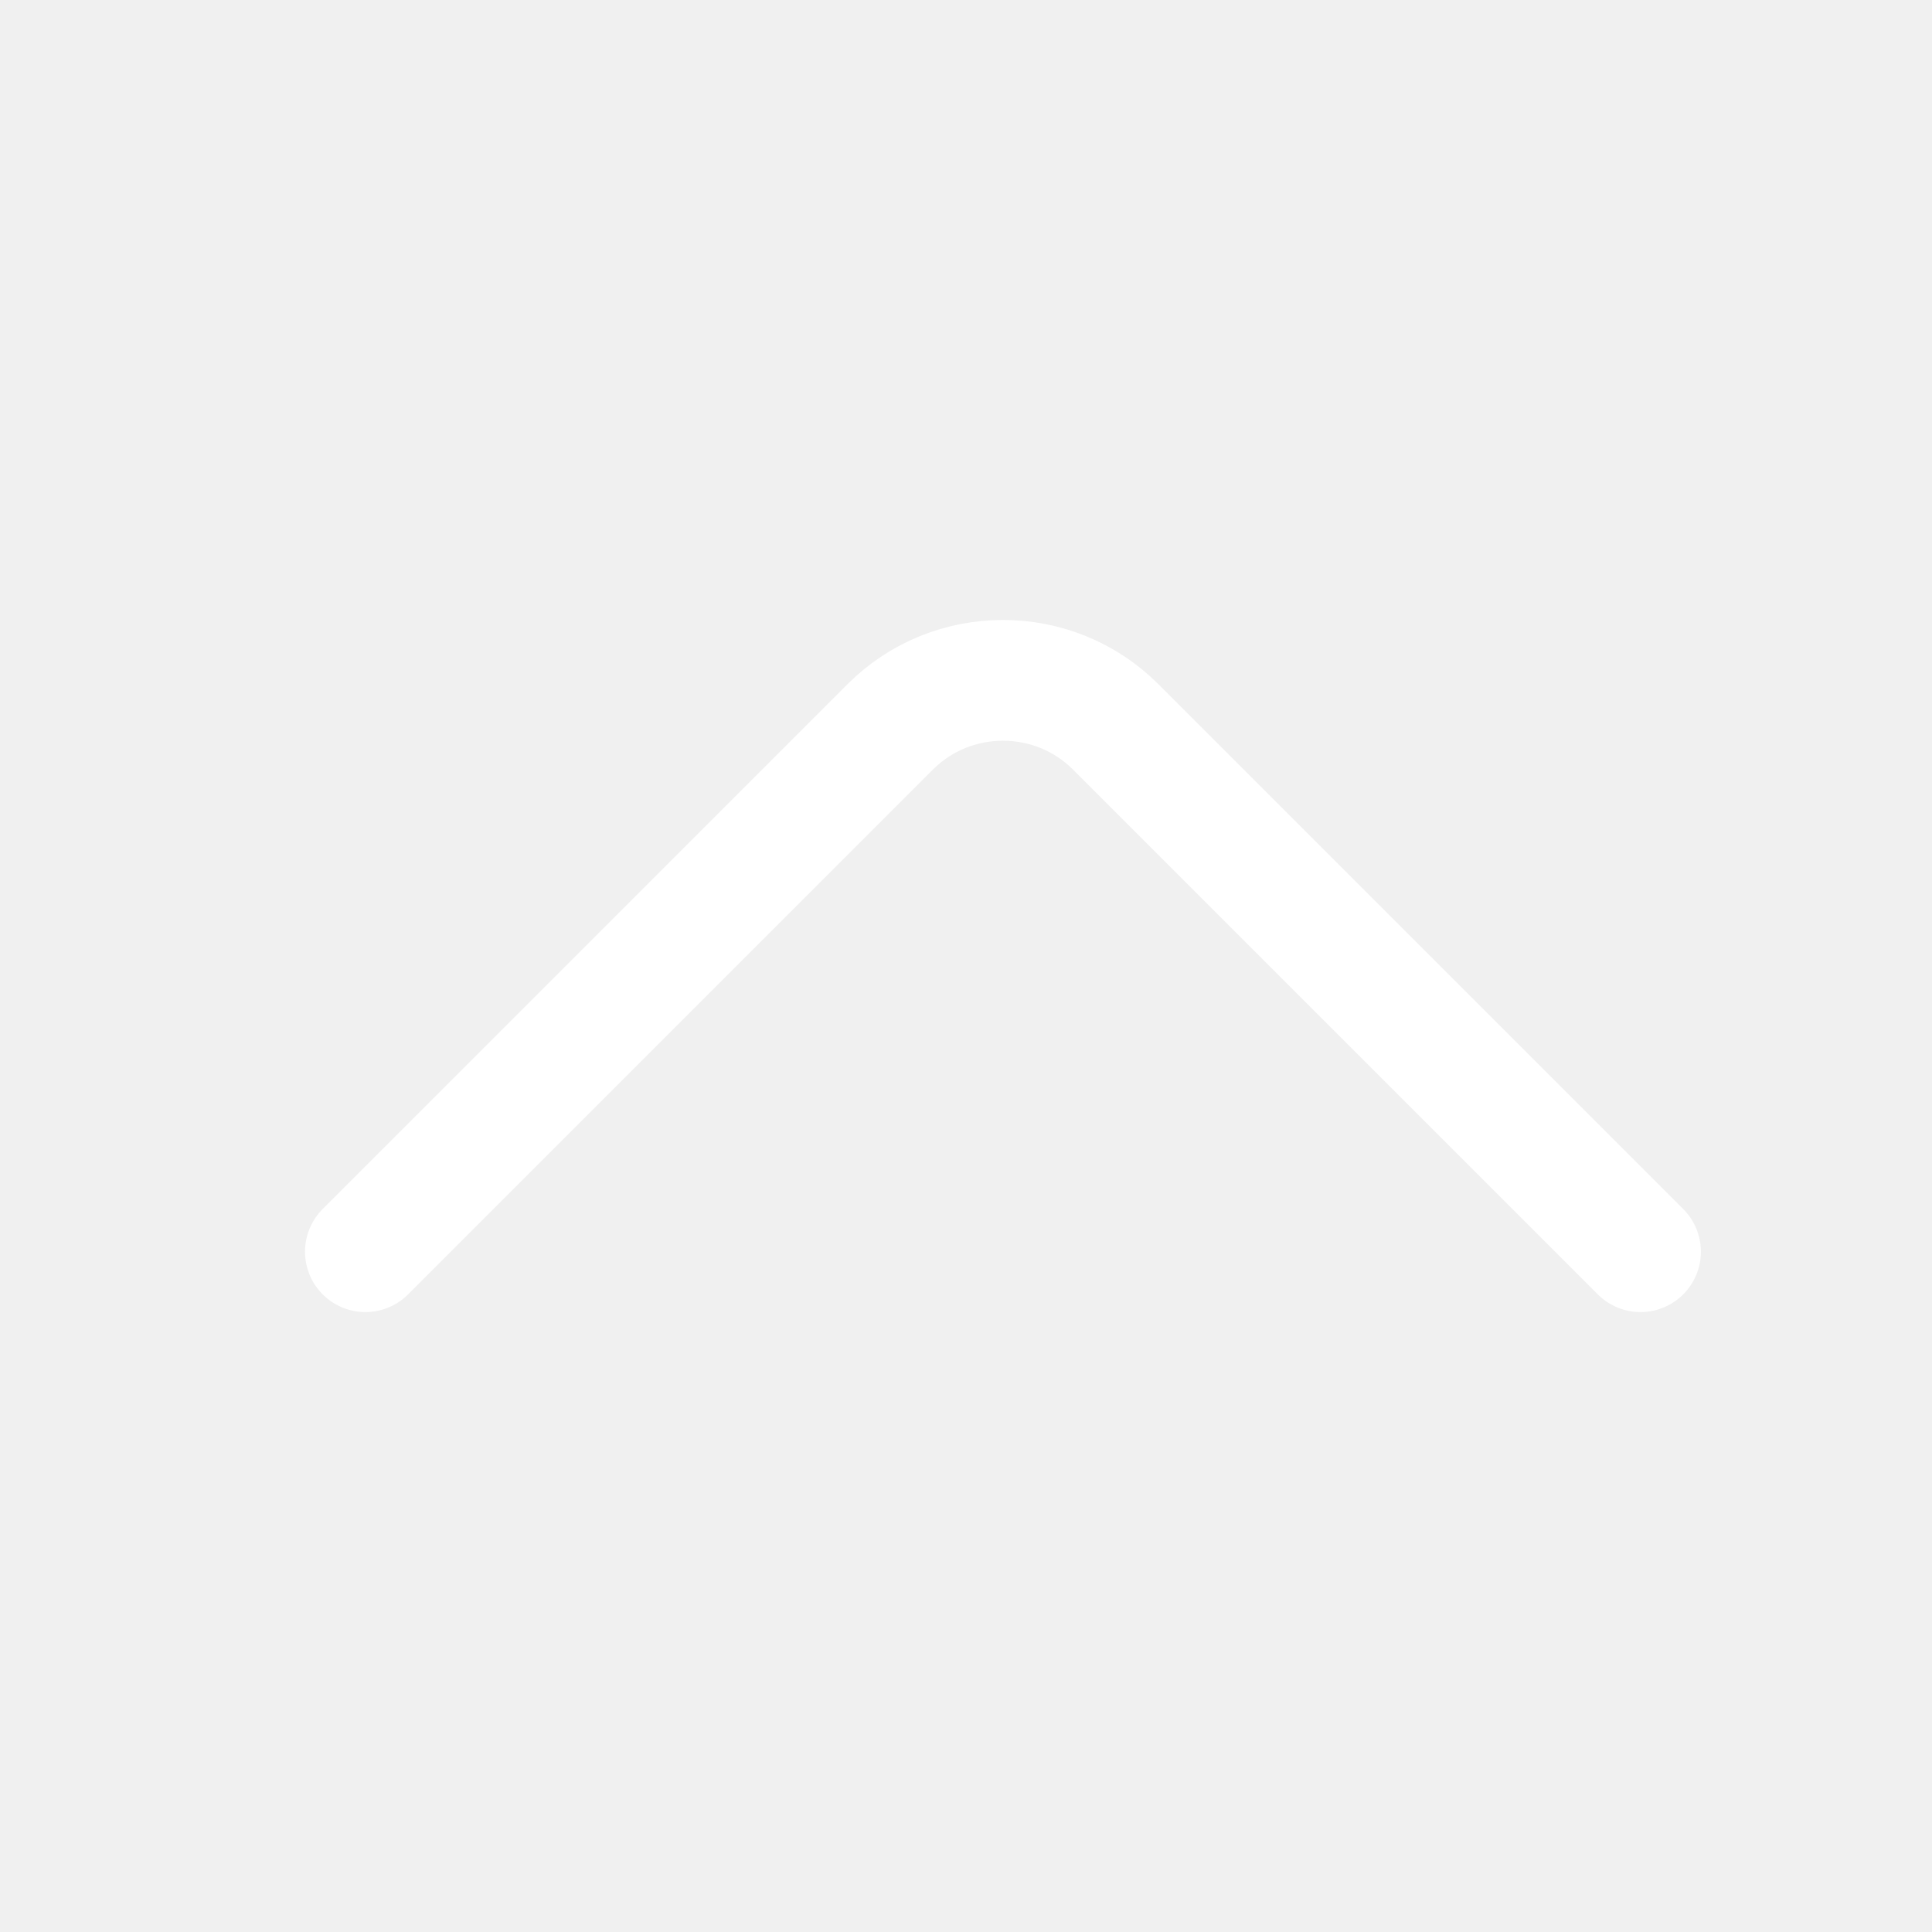
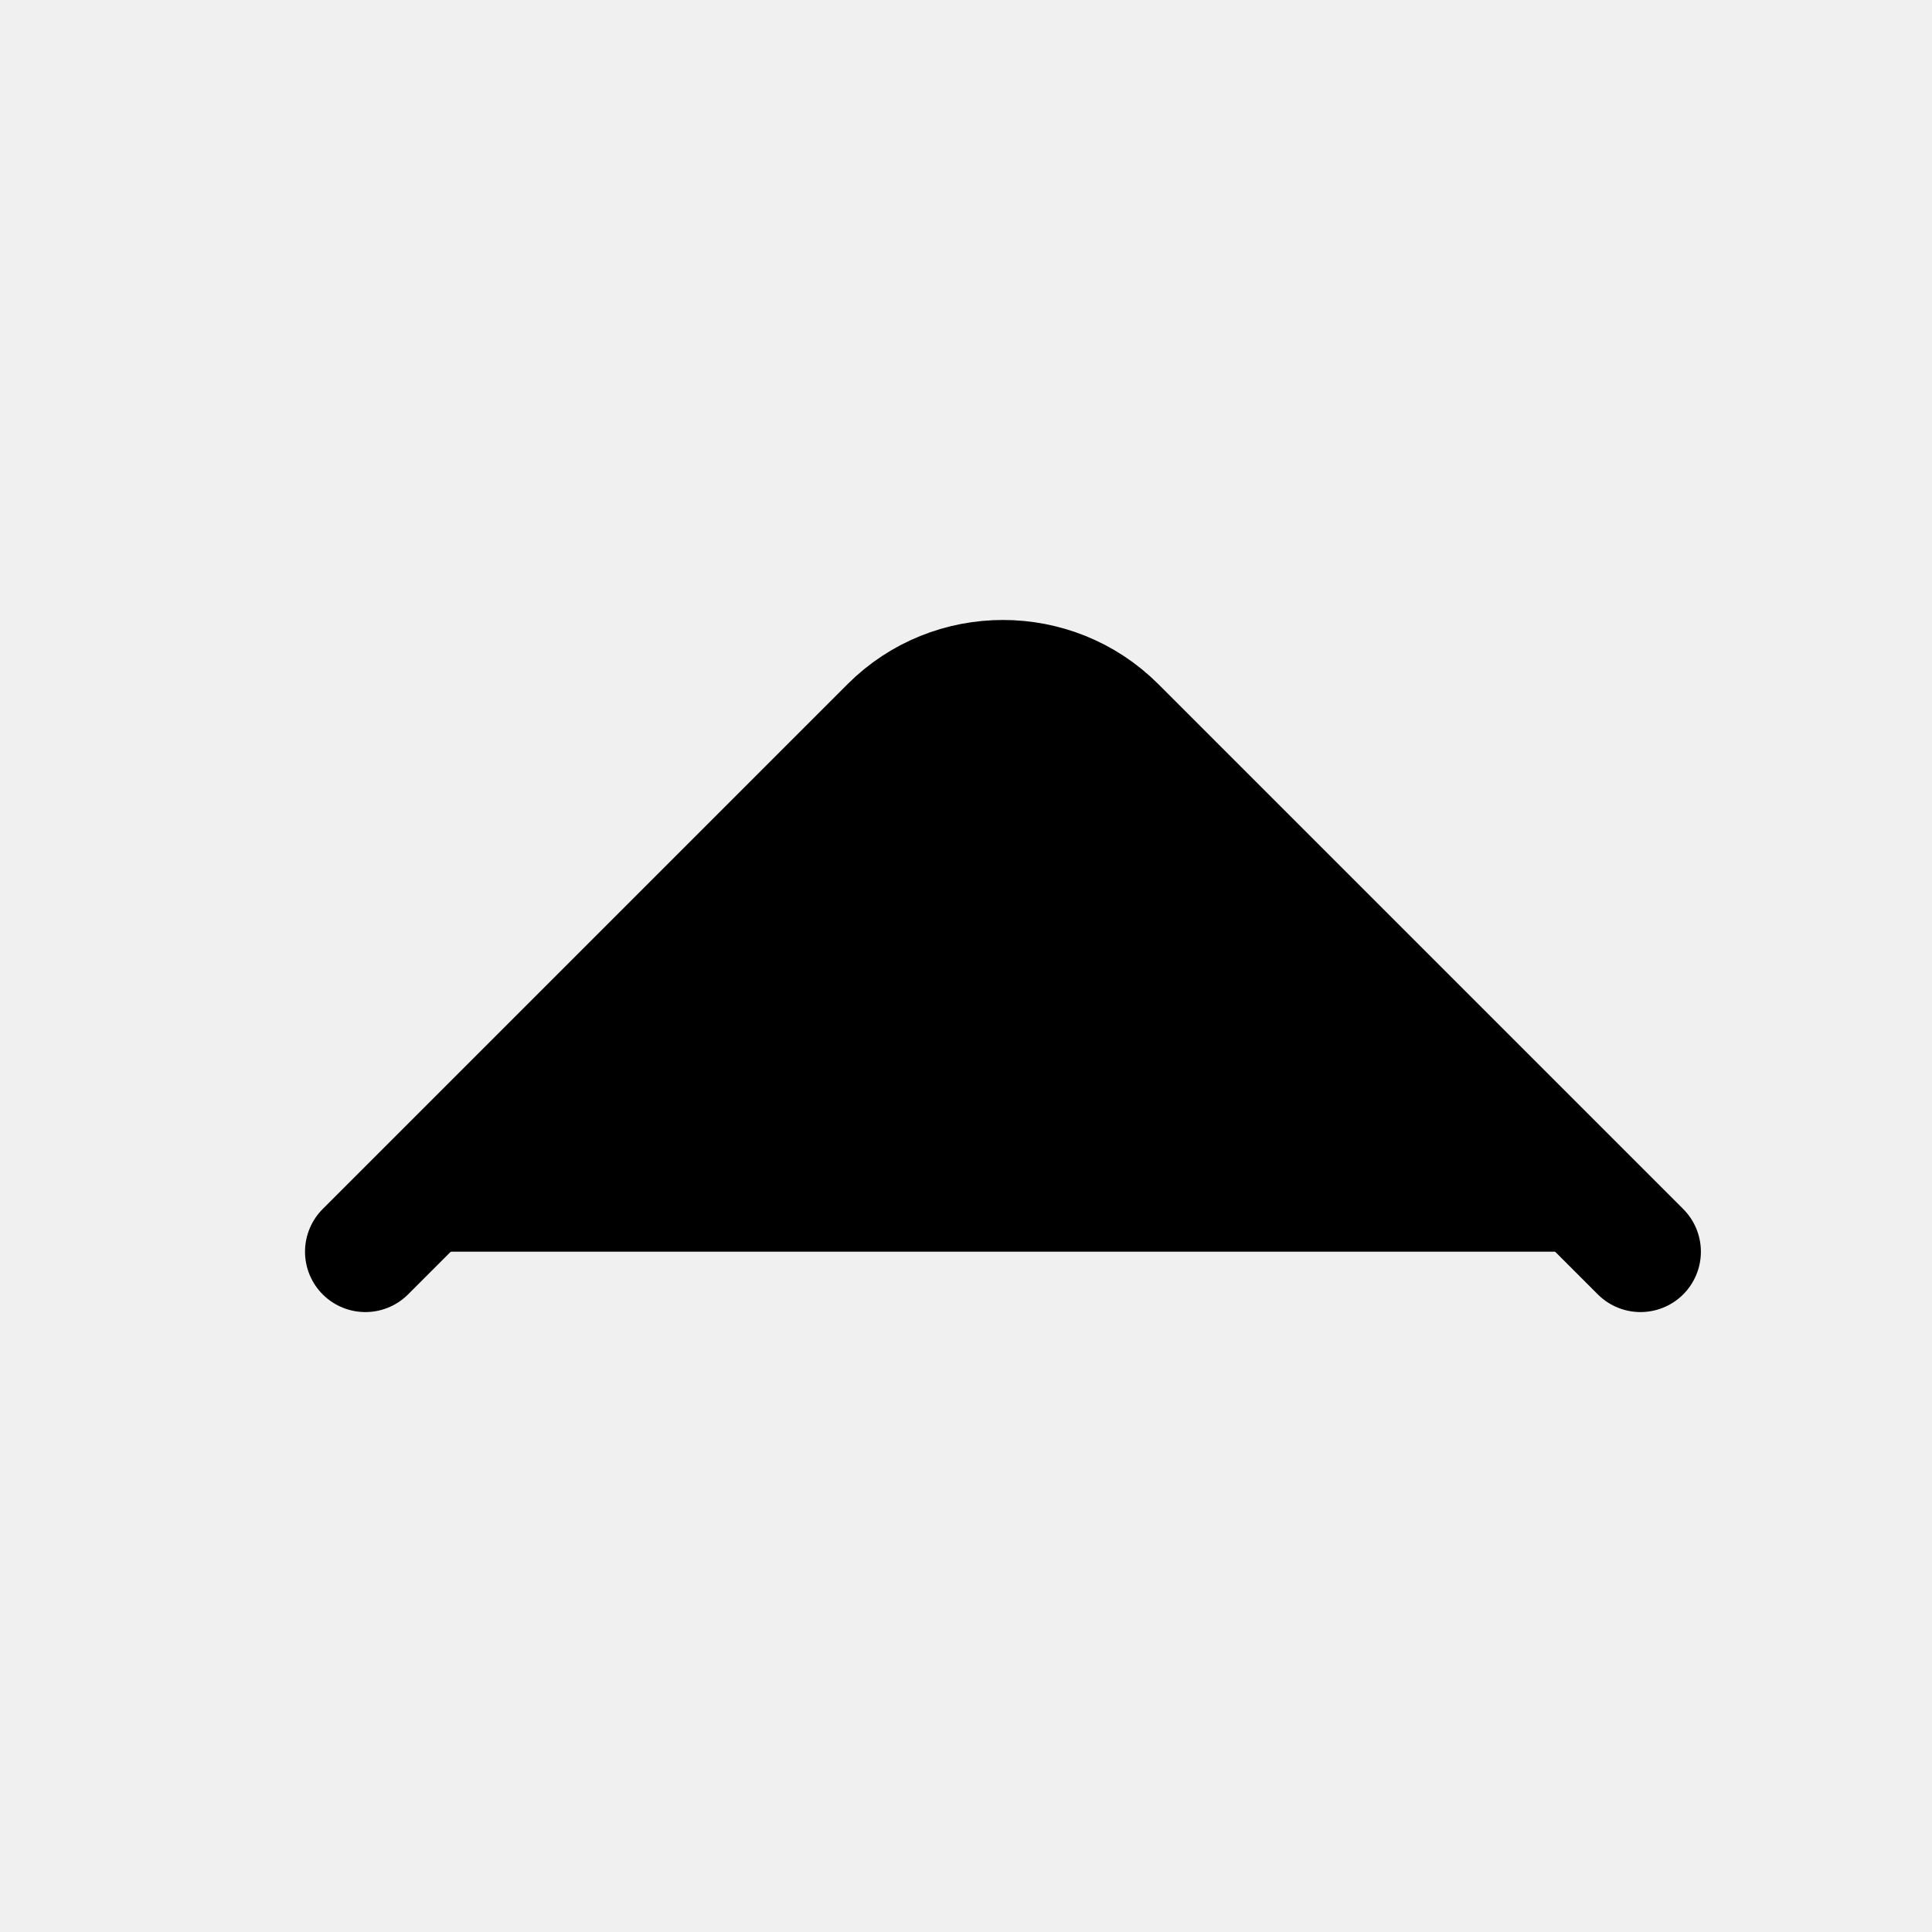
- <svg xmlns="http://www.w3.org/2000/svg" width="24" height="24" viewBox="0 0 24 24" fill="none">
-   <path d="M20.379 15.549L13.859 9.029C13.089 8.259 11.829 8.259 11.059 9.029L4.539 15.549" stroke="white" stroke-width="1.5" stroke-miterlimit="10" stroke-linecap="round" stroke-linejoin="round" />
+ <svg xmlns="http://www.w3.org/2000/svg" width="24" height="24" viewBox="0 0 24 24" fill="currentColor">
+   <path d="M20.379 15.549L13.859 9.029C13.089 8.259 11.829 8.259 11.059 9.029L4.539 15.549" stroke="currentColor" stroke-width="1.5" stroke-miterlimit="10" stroke-linecap="round" stroke-linejoin="round" />
</svg>
